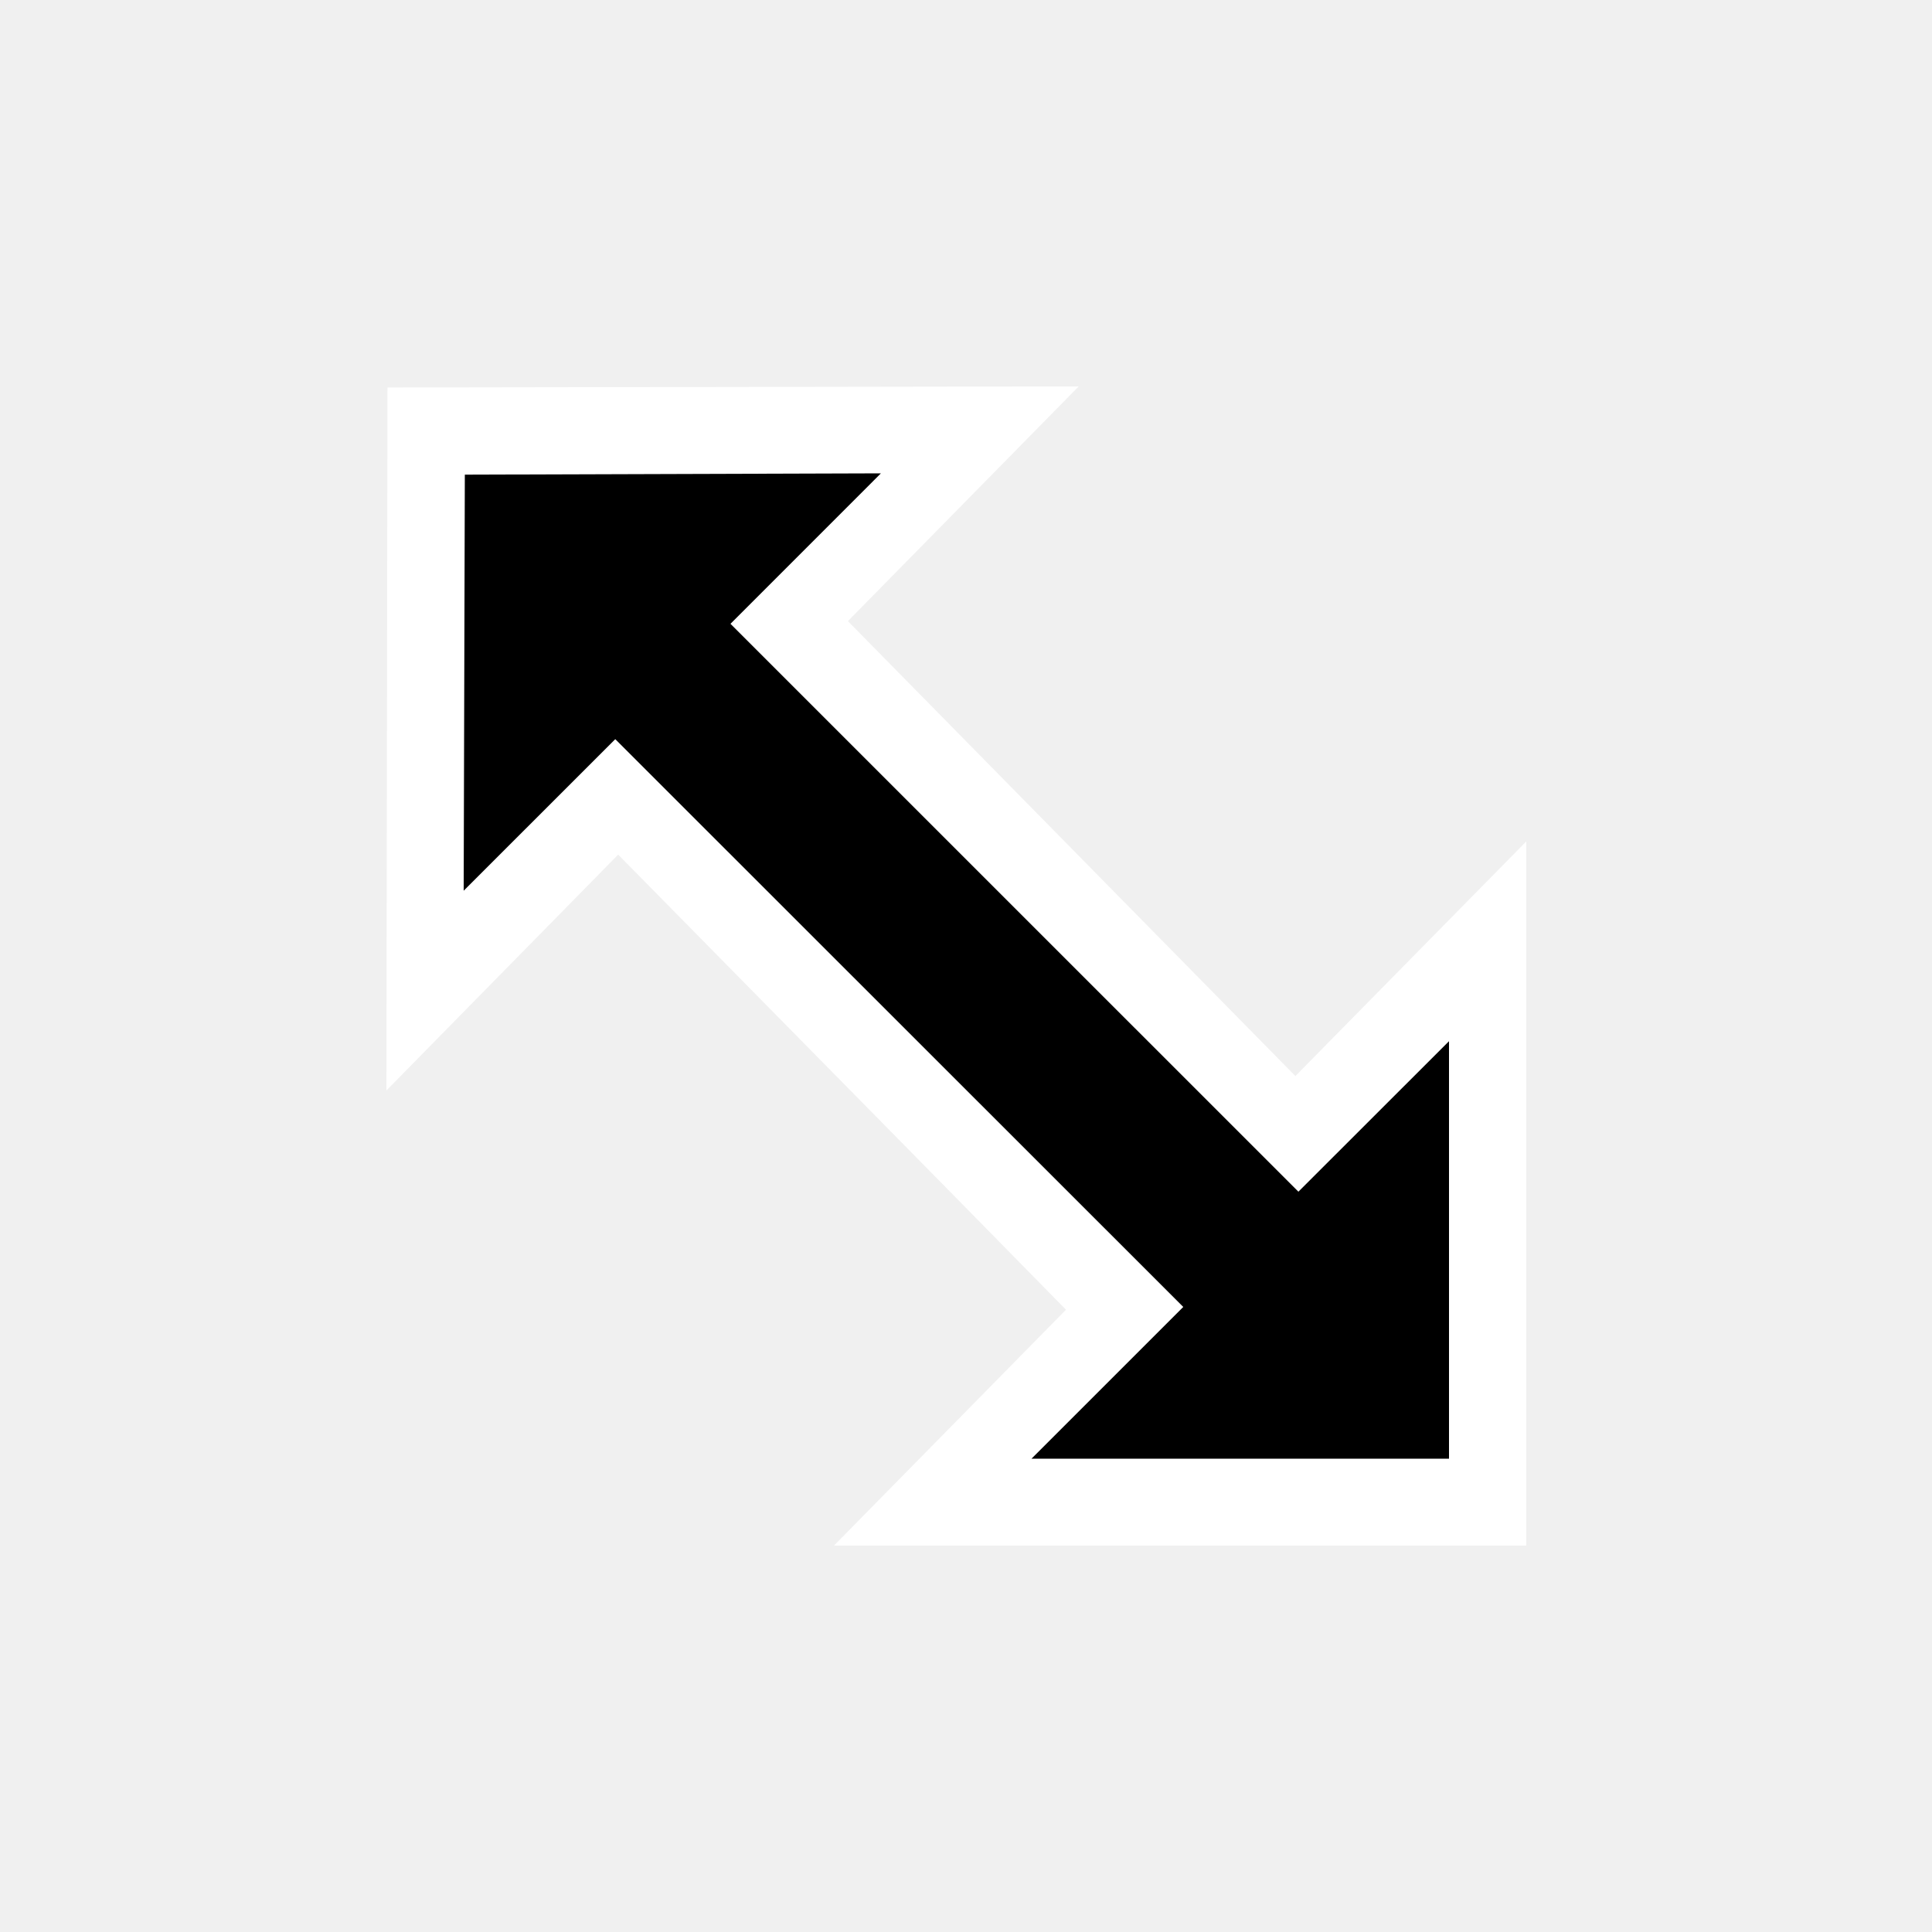
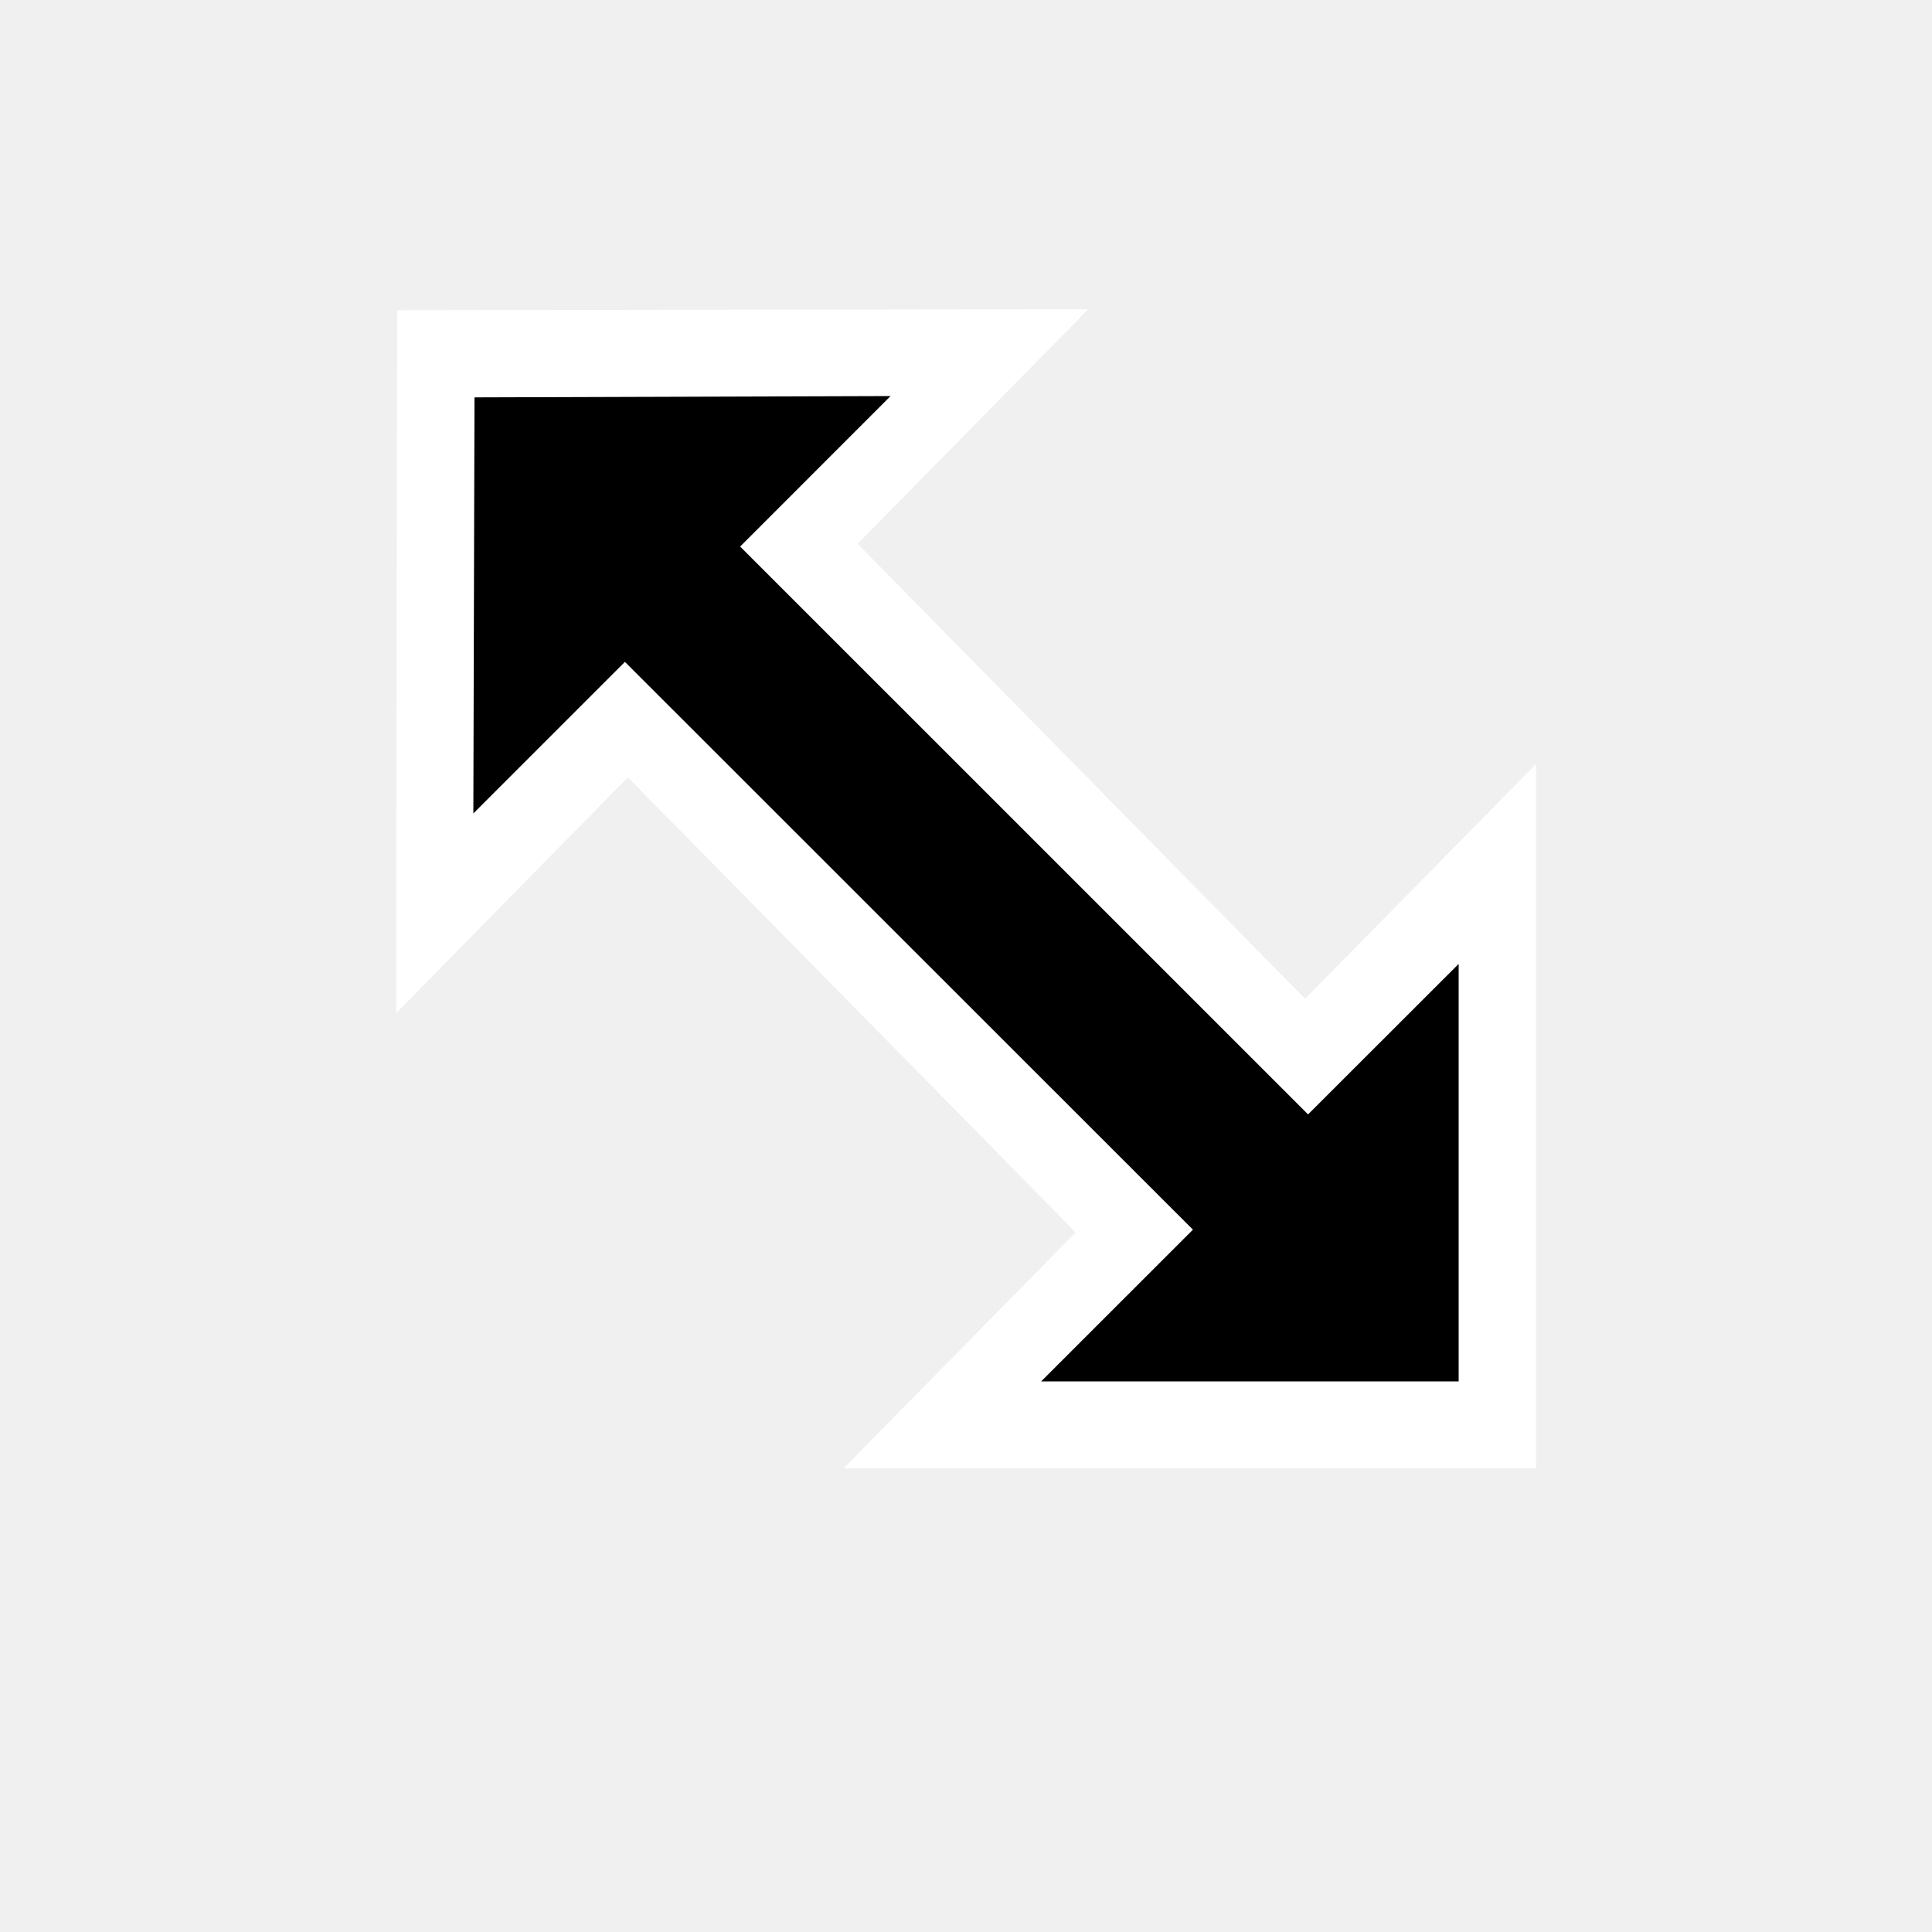
<svg xmlns="http://www.w3.org/2000/svg" width="200" height="200" viewBox="0 0 200 200" fill="none">
  <g opacity="0.01">
    <path opacity="0.01" d="M200 0H0V200H200V0Z" fill="white" />
  </g>
-   <path fill-rule="evenodd" clip-rule="evenodd" d="M87.776 64.299L111.668 40L40.11 40.112L40 112.888L63.994 88.469L98.409 123.423L110.351 135.581L86.332 160H158V87.103L134.099 111.393L87.776 64.299Z" fill="white" />
-   <path fill-rule="evenodd" clip-rule="evenodd" d="M75.619 64.578L91.192 49L48.119 49.136L48 92.207L63.692 76.518L122.492 135.294L106.782 151H150V107.785L134.41 123.363L75.619 64.578Z" fill="black" />
+   <path fill-rule="evenodd" clip-rule="evenodd" d="M88.776 56.299L112.668 32L41.11 32.112L41 104.888L64.994 80.469L99.409 115.423L111.351 127.581L87.332 152H159V79.103L135.099 103.393L88.776 56.299Z" fill="white" />
+   <path fill-rule="evenodd" clip-rule="evenodd" d="M76.619 56.578L92.192 41L49.119 41.136L49 84.207L64.692 68.518L123.492 127.294L107.782 143H151V99.785L135.41 115.363L76.619 56.578Z" fill="black" />
</svg>
